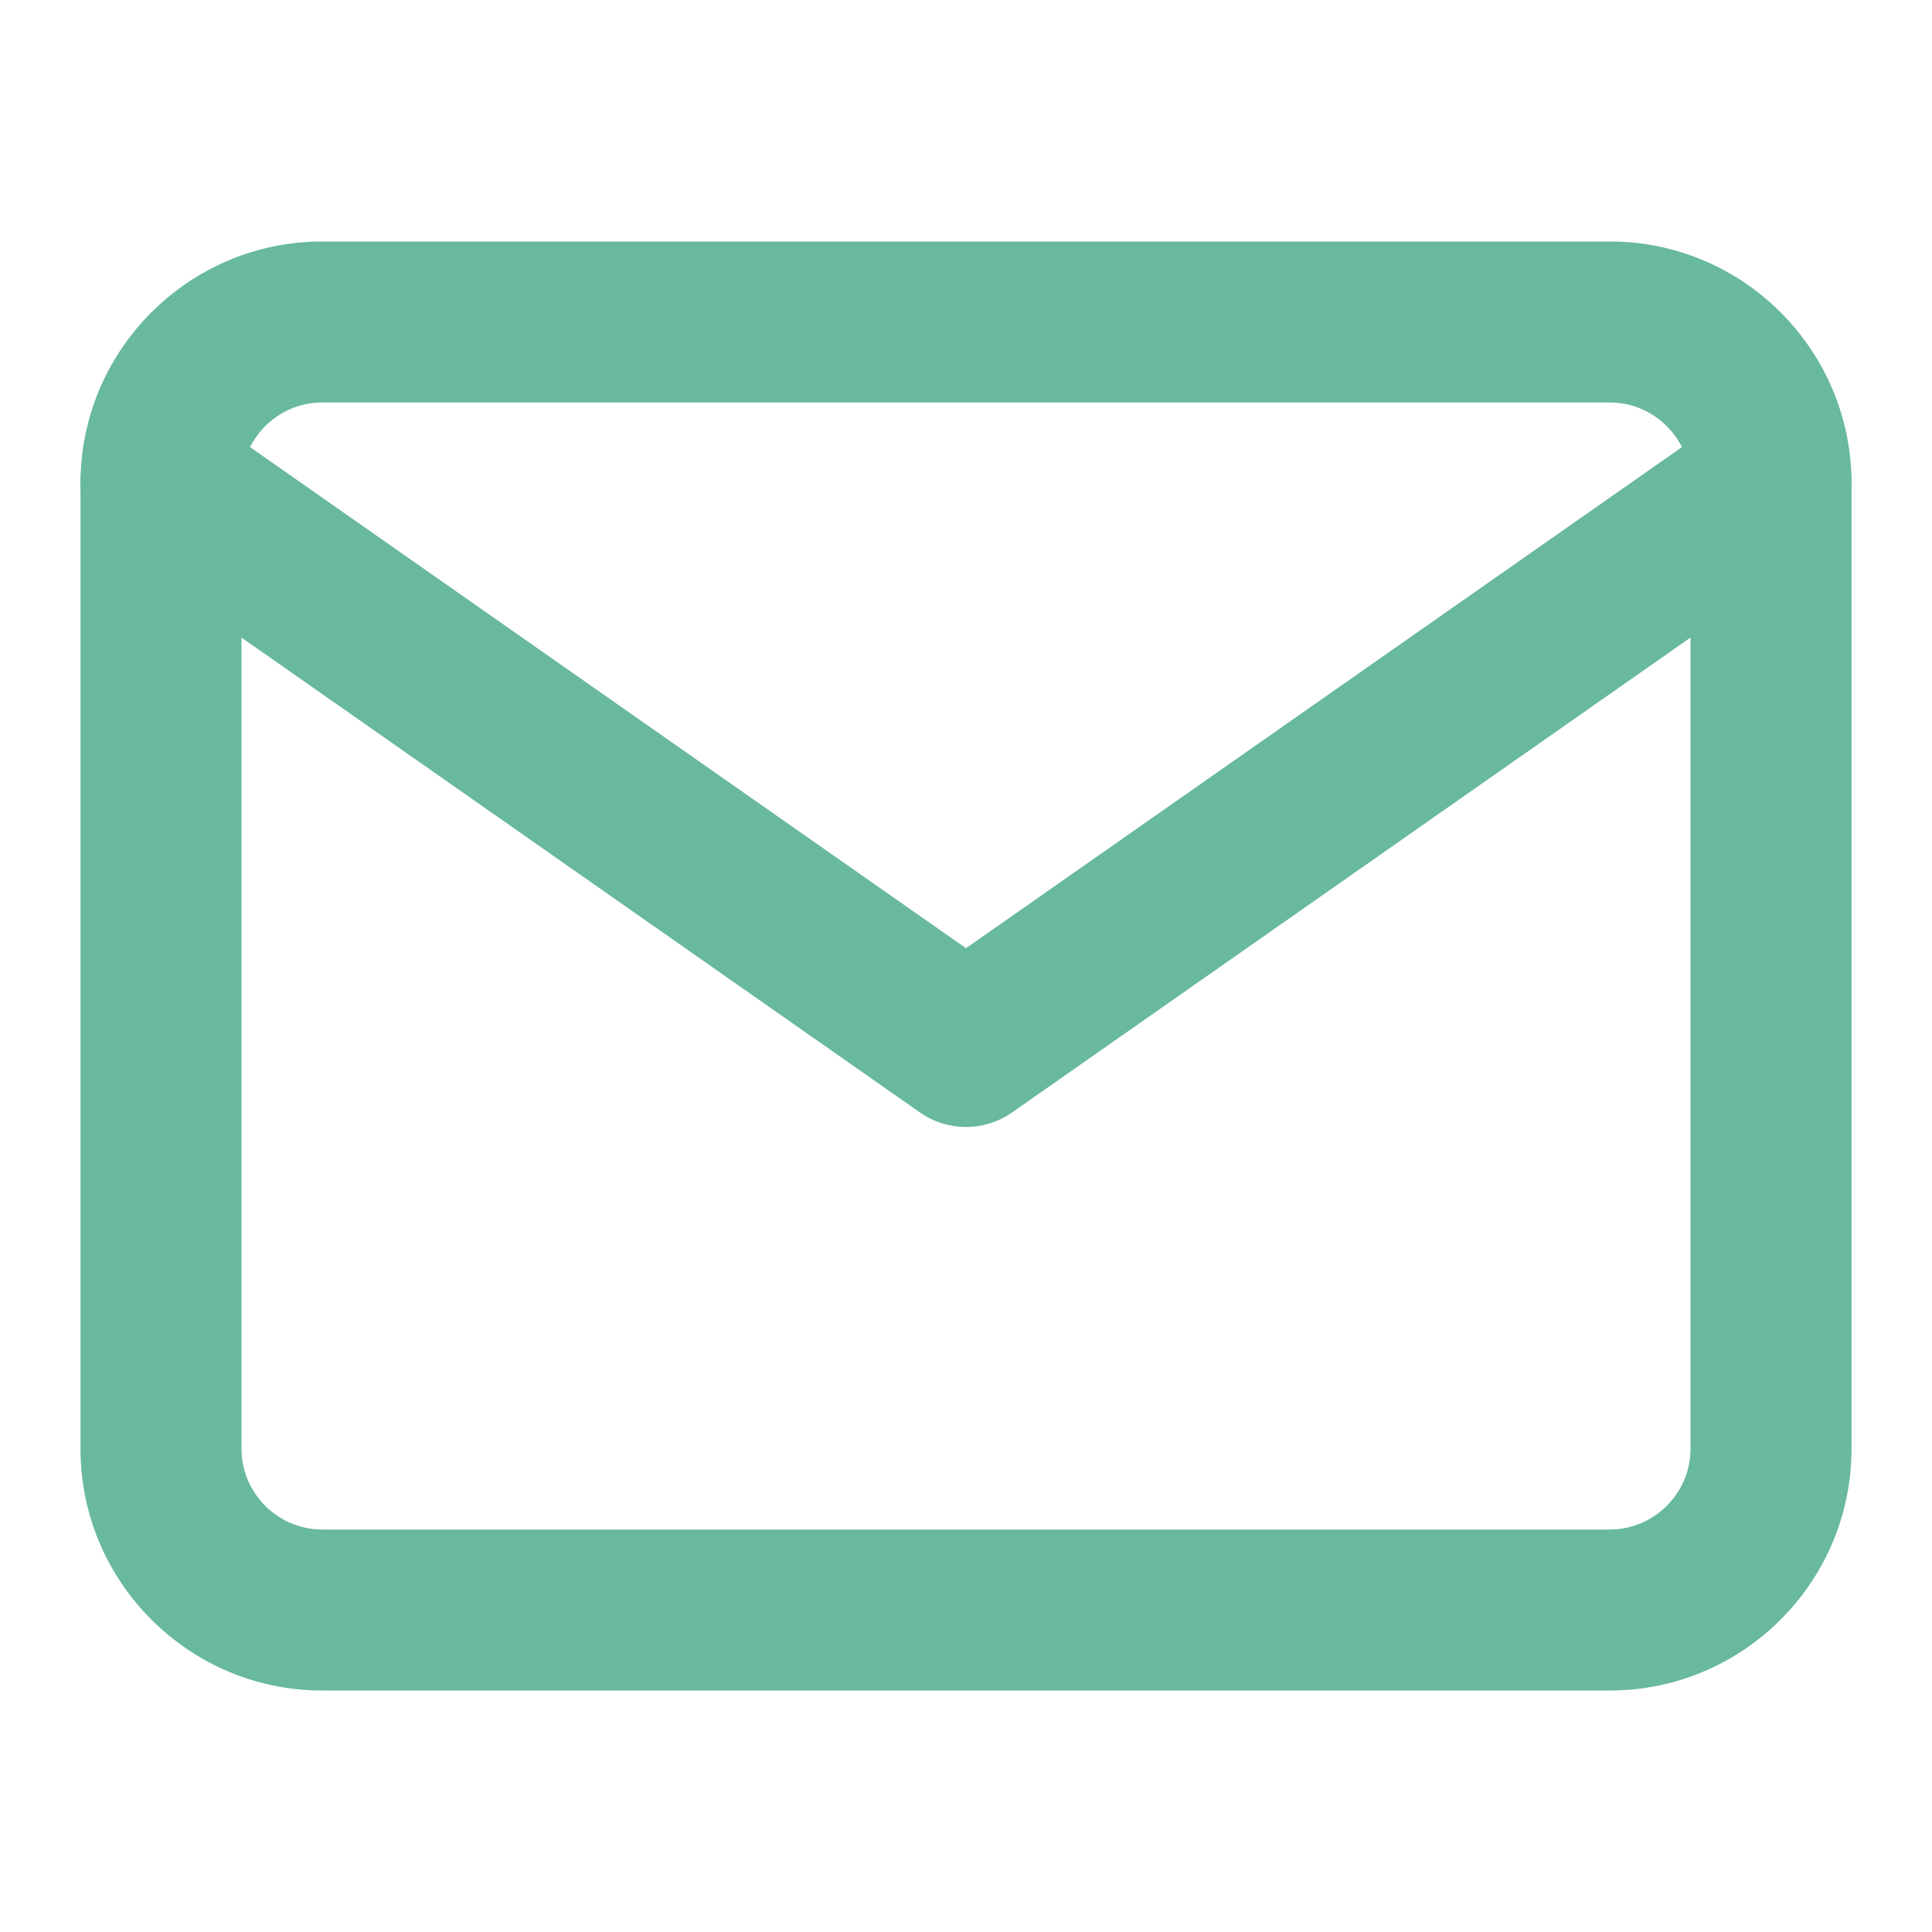
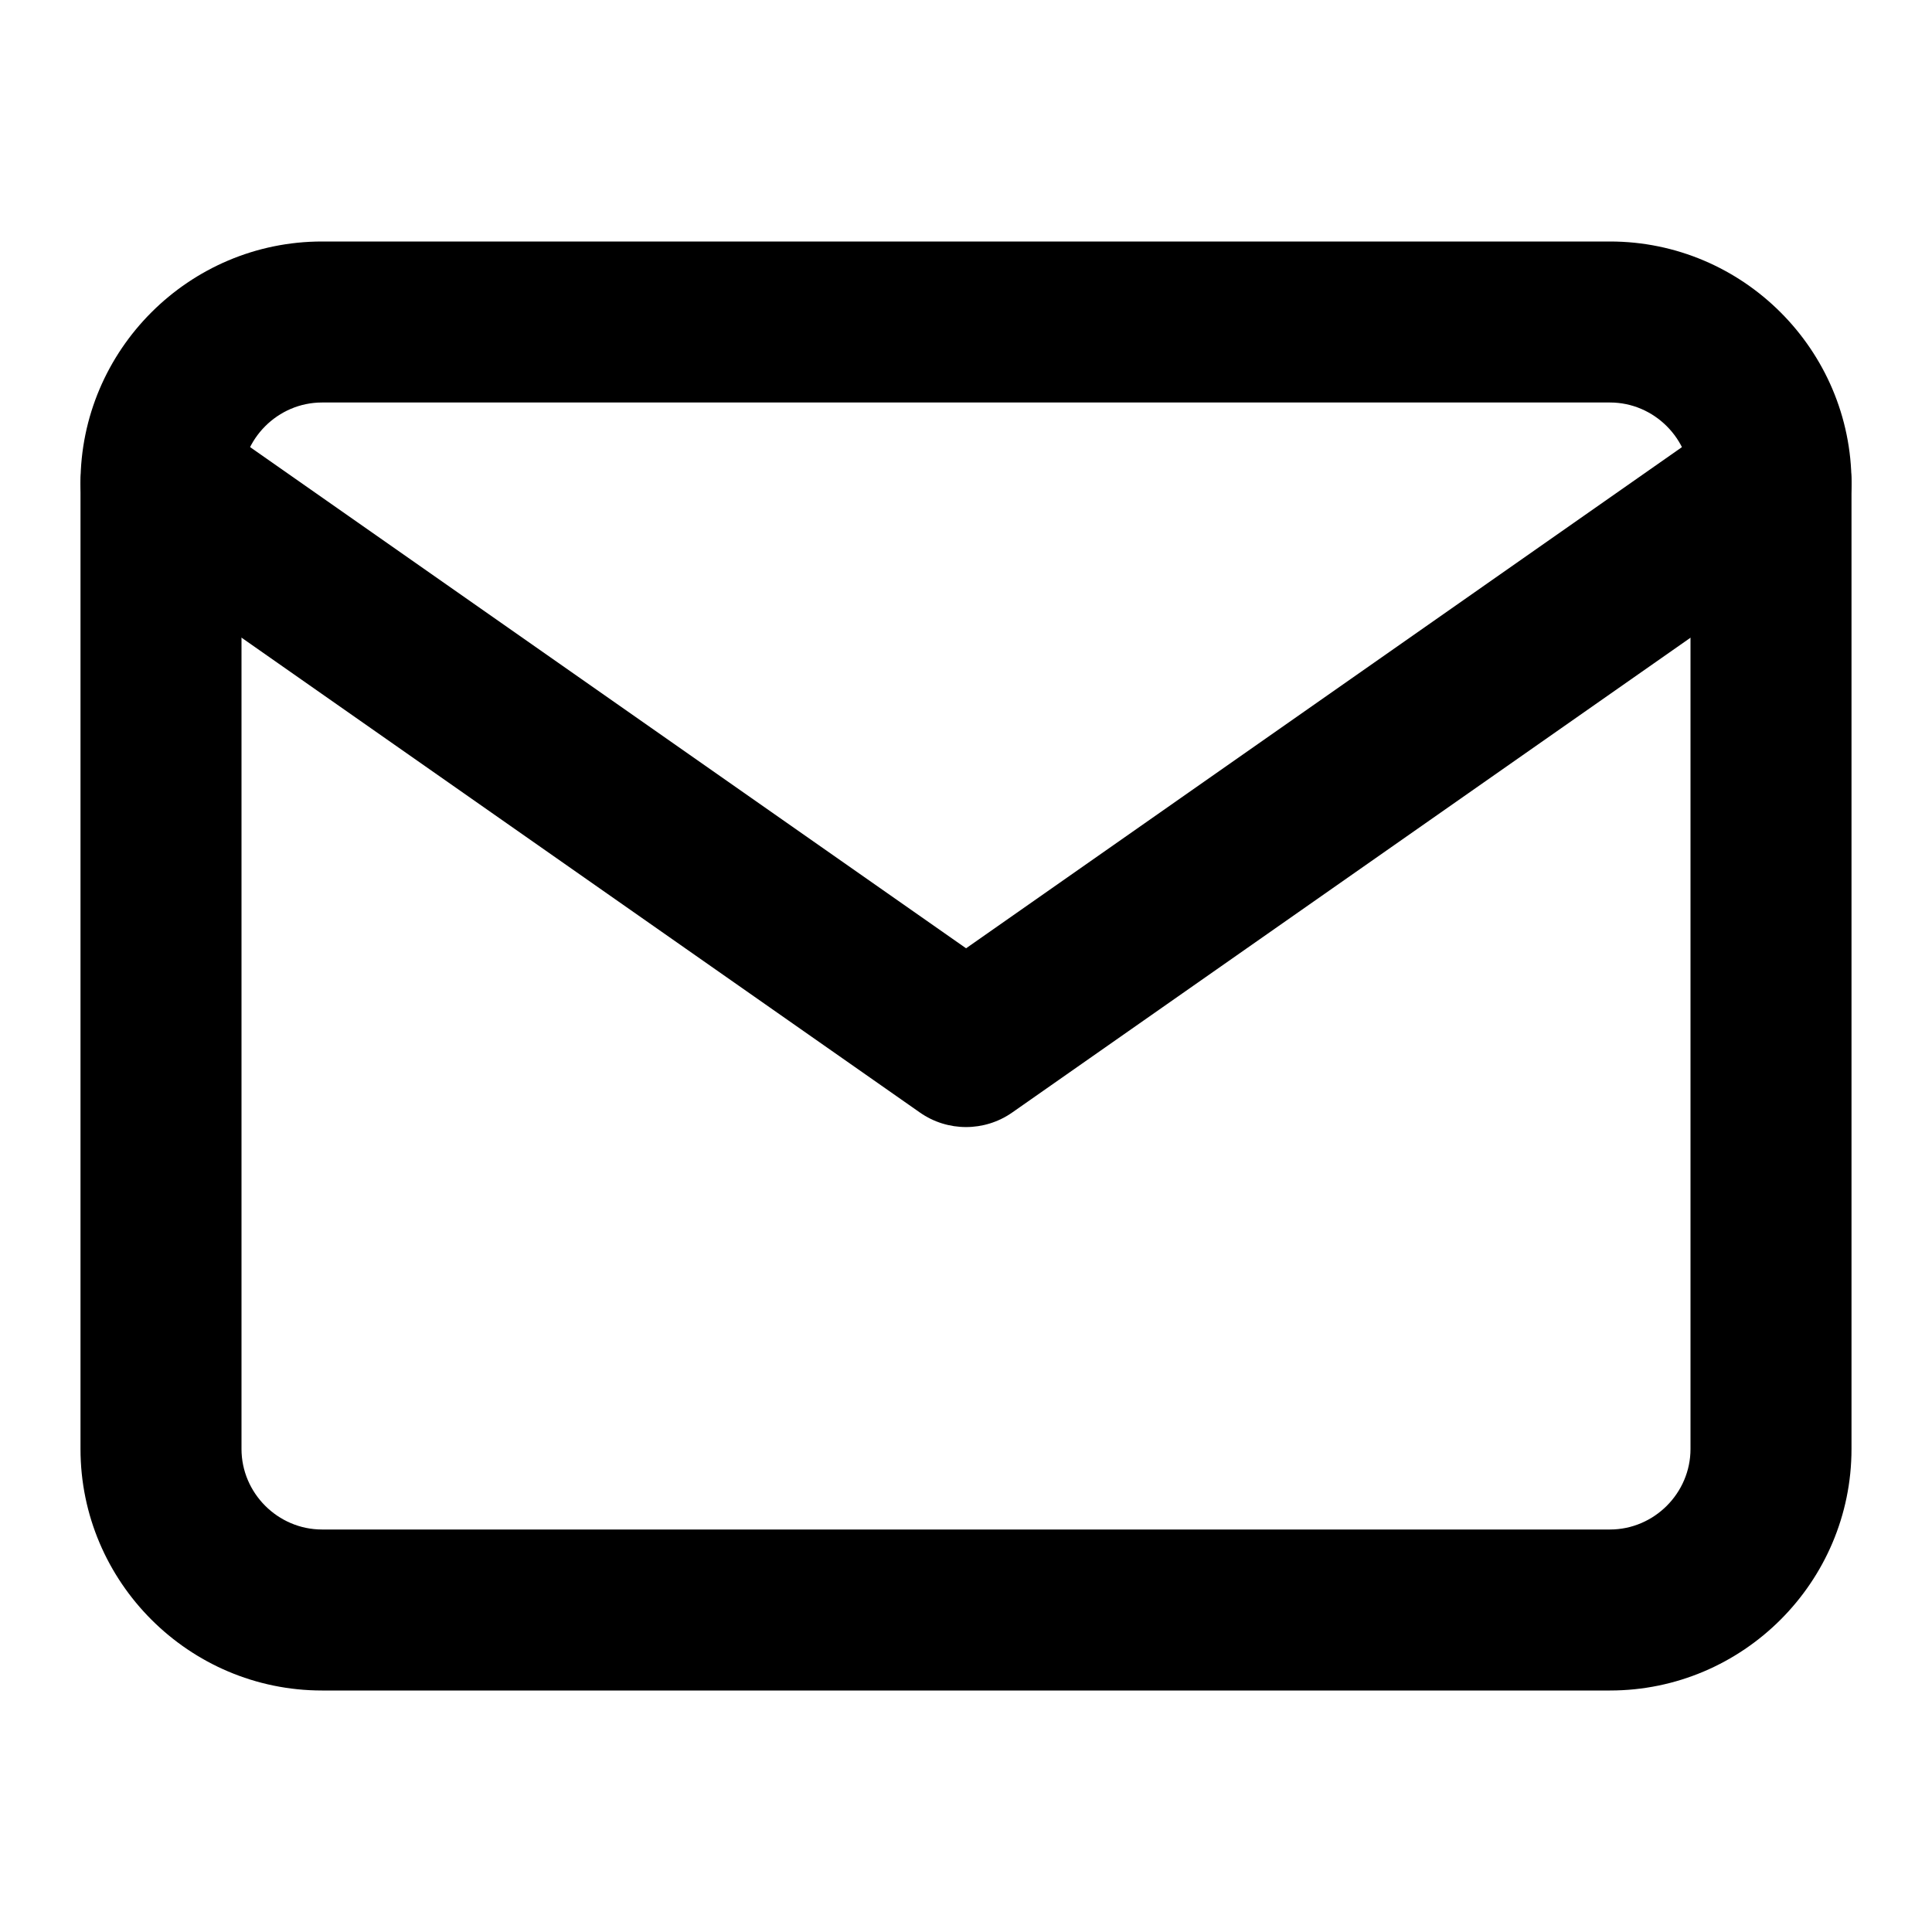
- <svg xmlns="http://www.w3.org/2000/svg" width="24" height="24" viewBox="0 0 24 24" fill="none">
-   <path fill-rule="evenodd" clip-rule="evenodd" d="M4 5C3.452 5 3 5.452 3 6V18C3 18.548 3.452 19 4 19H20C20.548 19 21 18.548 21 18V6C21 5.452 20.548 5 20 5H4ZM1 6C1 4.348 2.348 3 4 3H20C21.652 3 23 4.348 23 6V18C23 19.652 21.652 21 20 21H4C2.348 21 1 19.652 1 18V6Z" fill="#69B99D" />
-   <path fill-rule="evenodd" clip-rule="evenodd" d="M1.181 5.427C1.497 4.974 2.121 4.864 2.573 5.181L12 11.779L21.427 5.181C21.879 4.864 22.503 4.974 22.819 5.427C23.136 5.879 23.026 6.503 22.573 6.819L12.573 13.819C12.229 14.06 11.771 14.06 11.427 13.819L1.427 6.819C0.974 6.503 0.864 5.879 1.181 5.427Z" fill="#69B99D" />
+ <svg xmlns="http://www.w3.org/2000/svg" version="1.1" width="24" height="24" viewBox="0 0 24 24">
+   <path d="M4 5c-0.548 0-1 0.452-1 1v12c0 0.548 0.452 1 1 1h16c0.548 0 1-0.452 1-1v-12c0-0.548-0.452-1-1-1h-16zM1 6c0-1.652 1.348-3 3-3h16c1.652 0 3 1.348 3 3v12c0 1.652-1.348 3-3 3h-16c-1.652 0-3-1.348-3-3v-12z" />
+   <path d="M1.181 5.427c0.317-0.452 0.94-0.562 1.393-0.246l9.427 6.599 9.426-6.599c0.453-0.317 1.076-0.207 1.393 0.246s0.207 1.076-0.246 1.393l-10 7c-0.344 0.241-0.803 0.241-1.147 0l-10-7c-0.452-0.317-0.562-0.94-0.246-1.393z" />
</svg>
